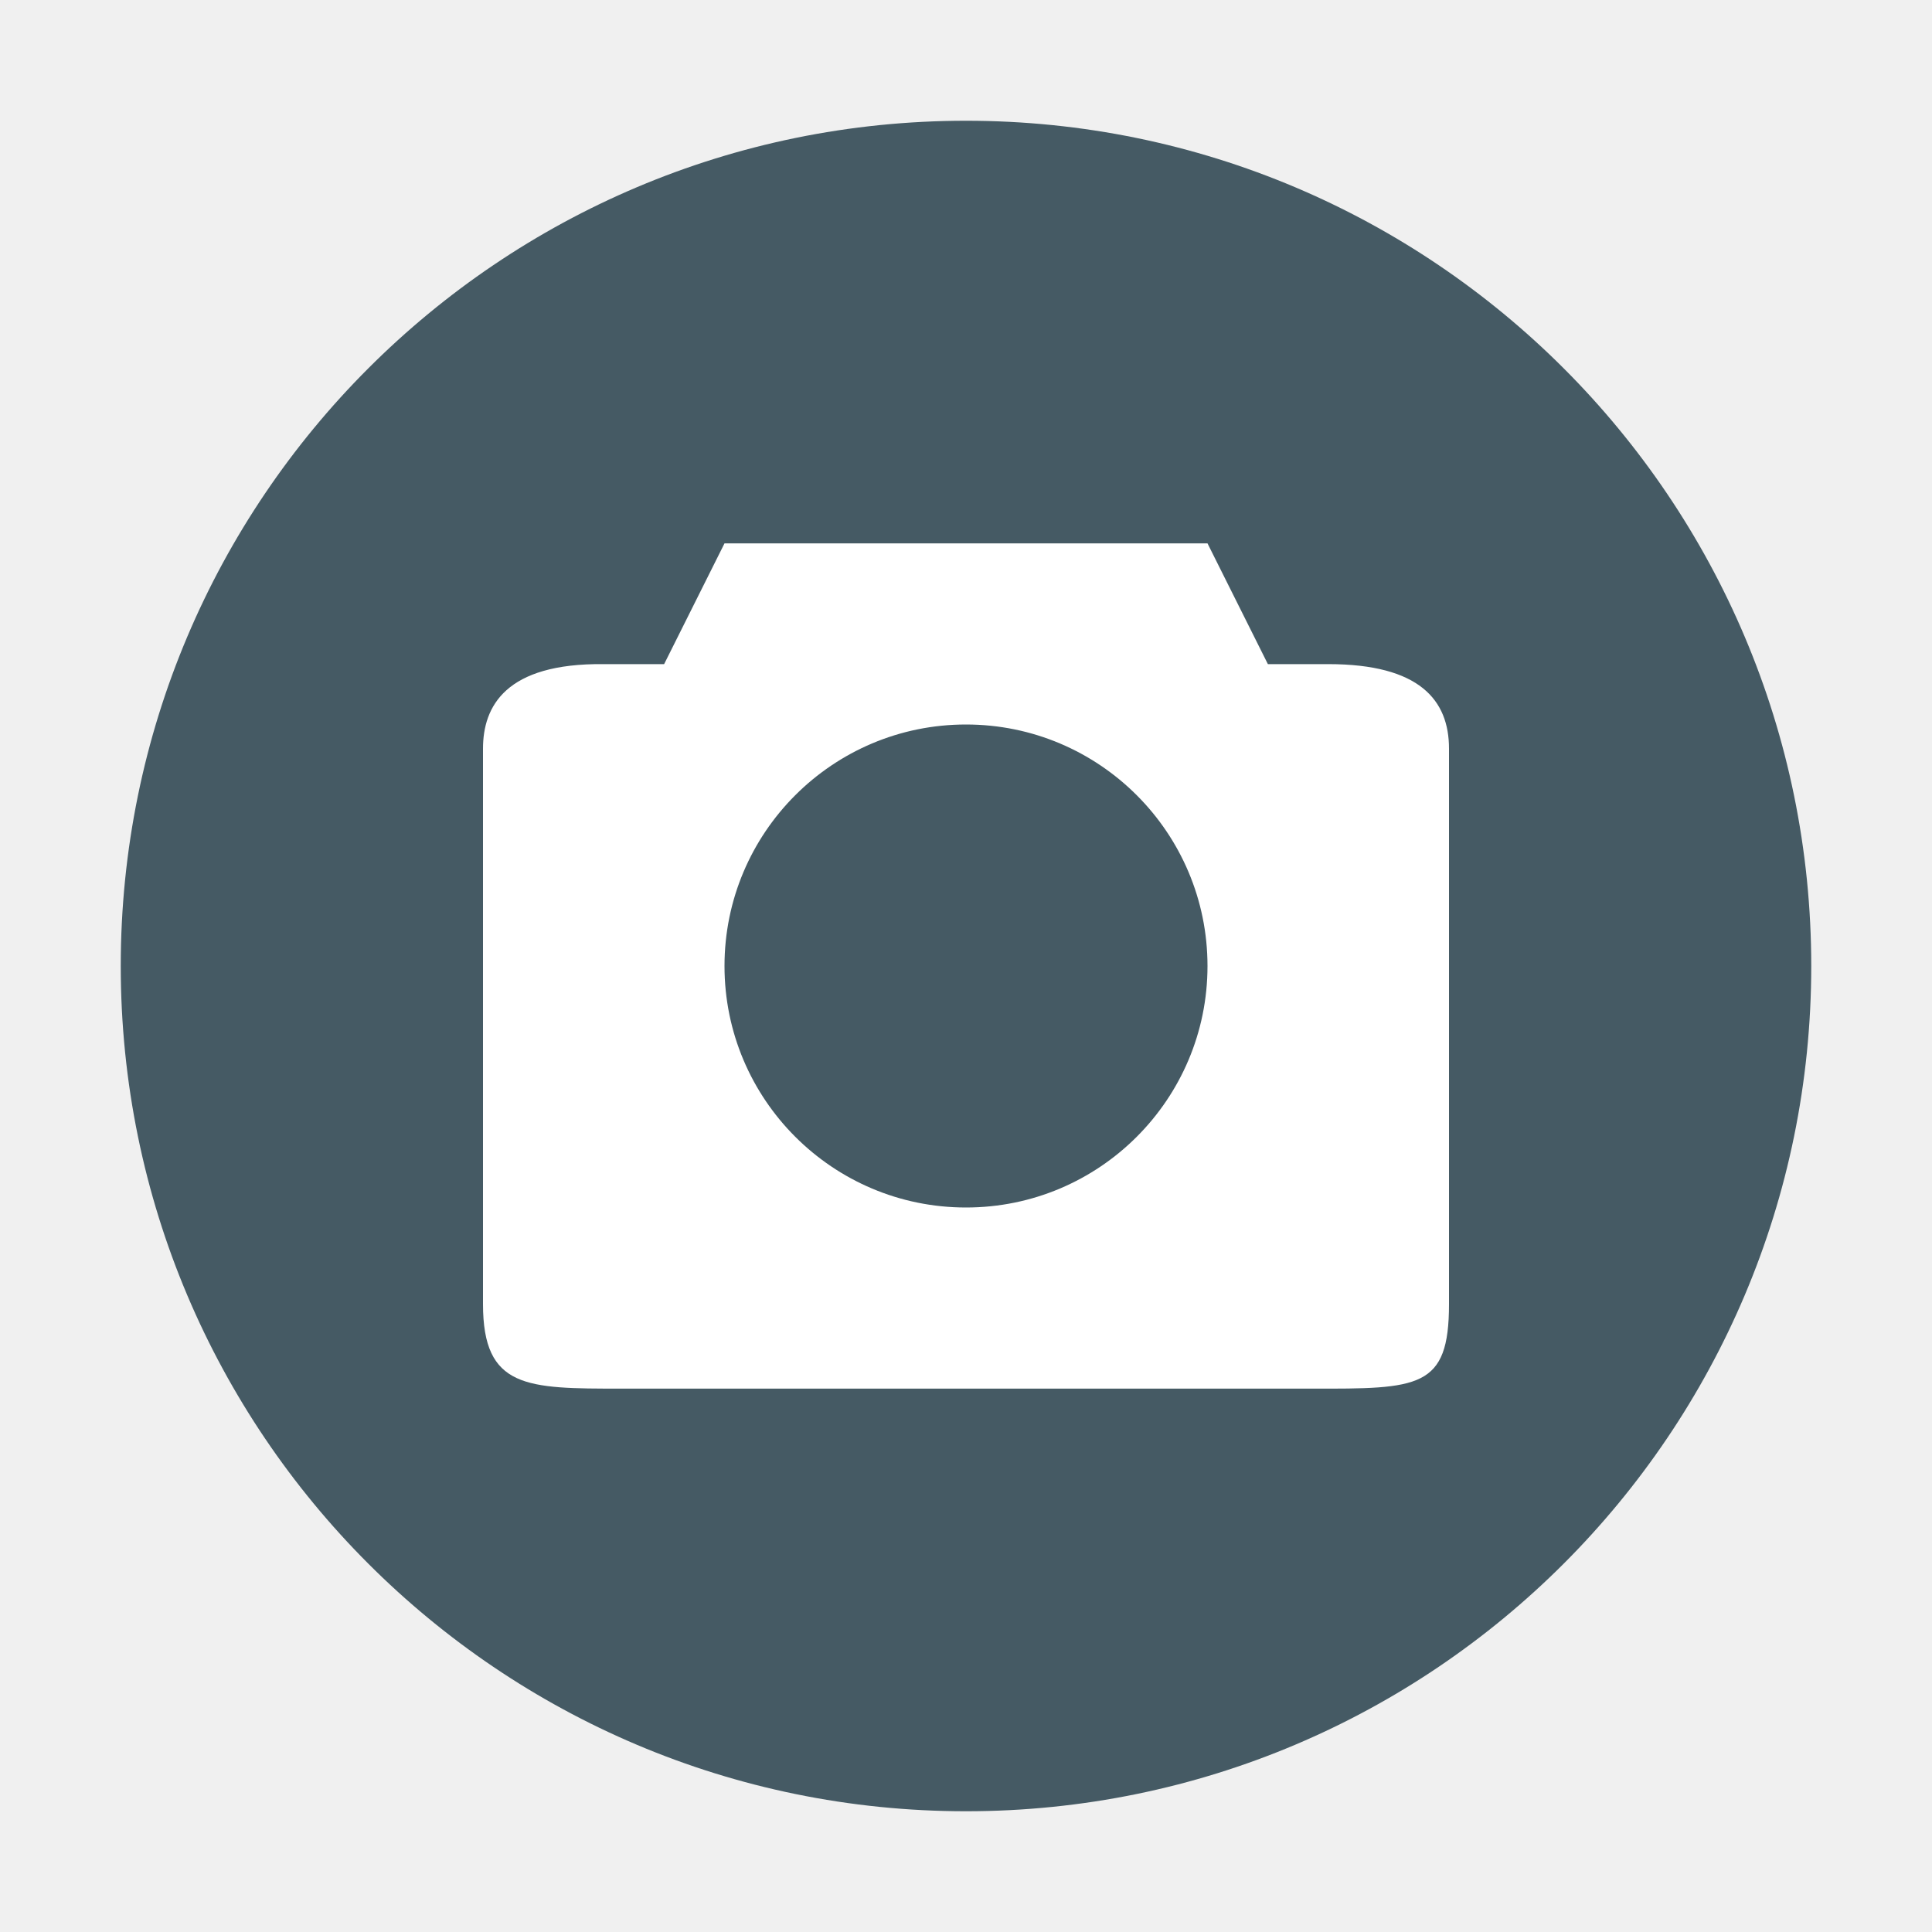
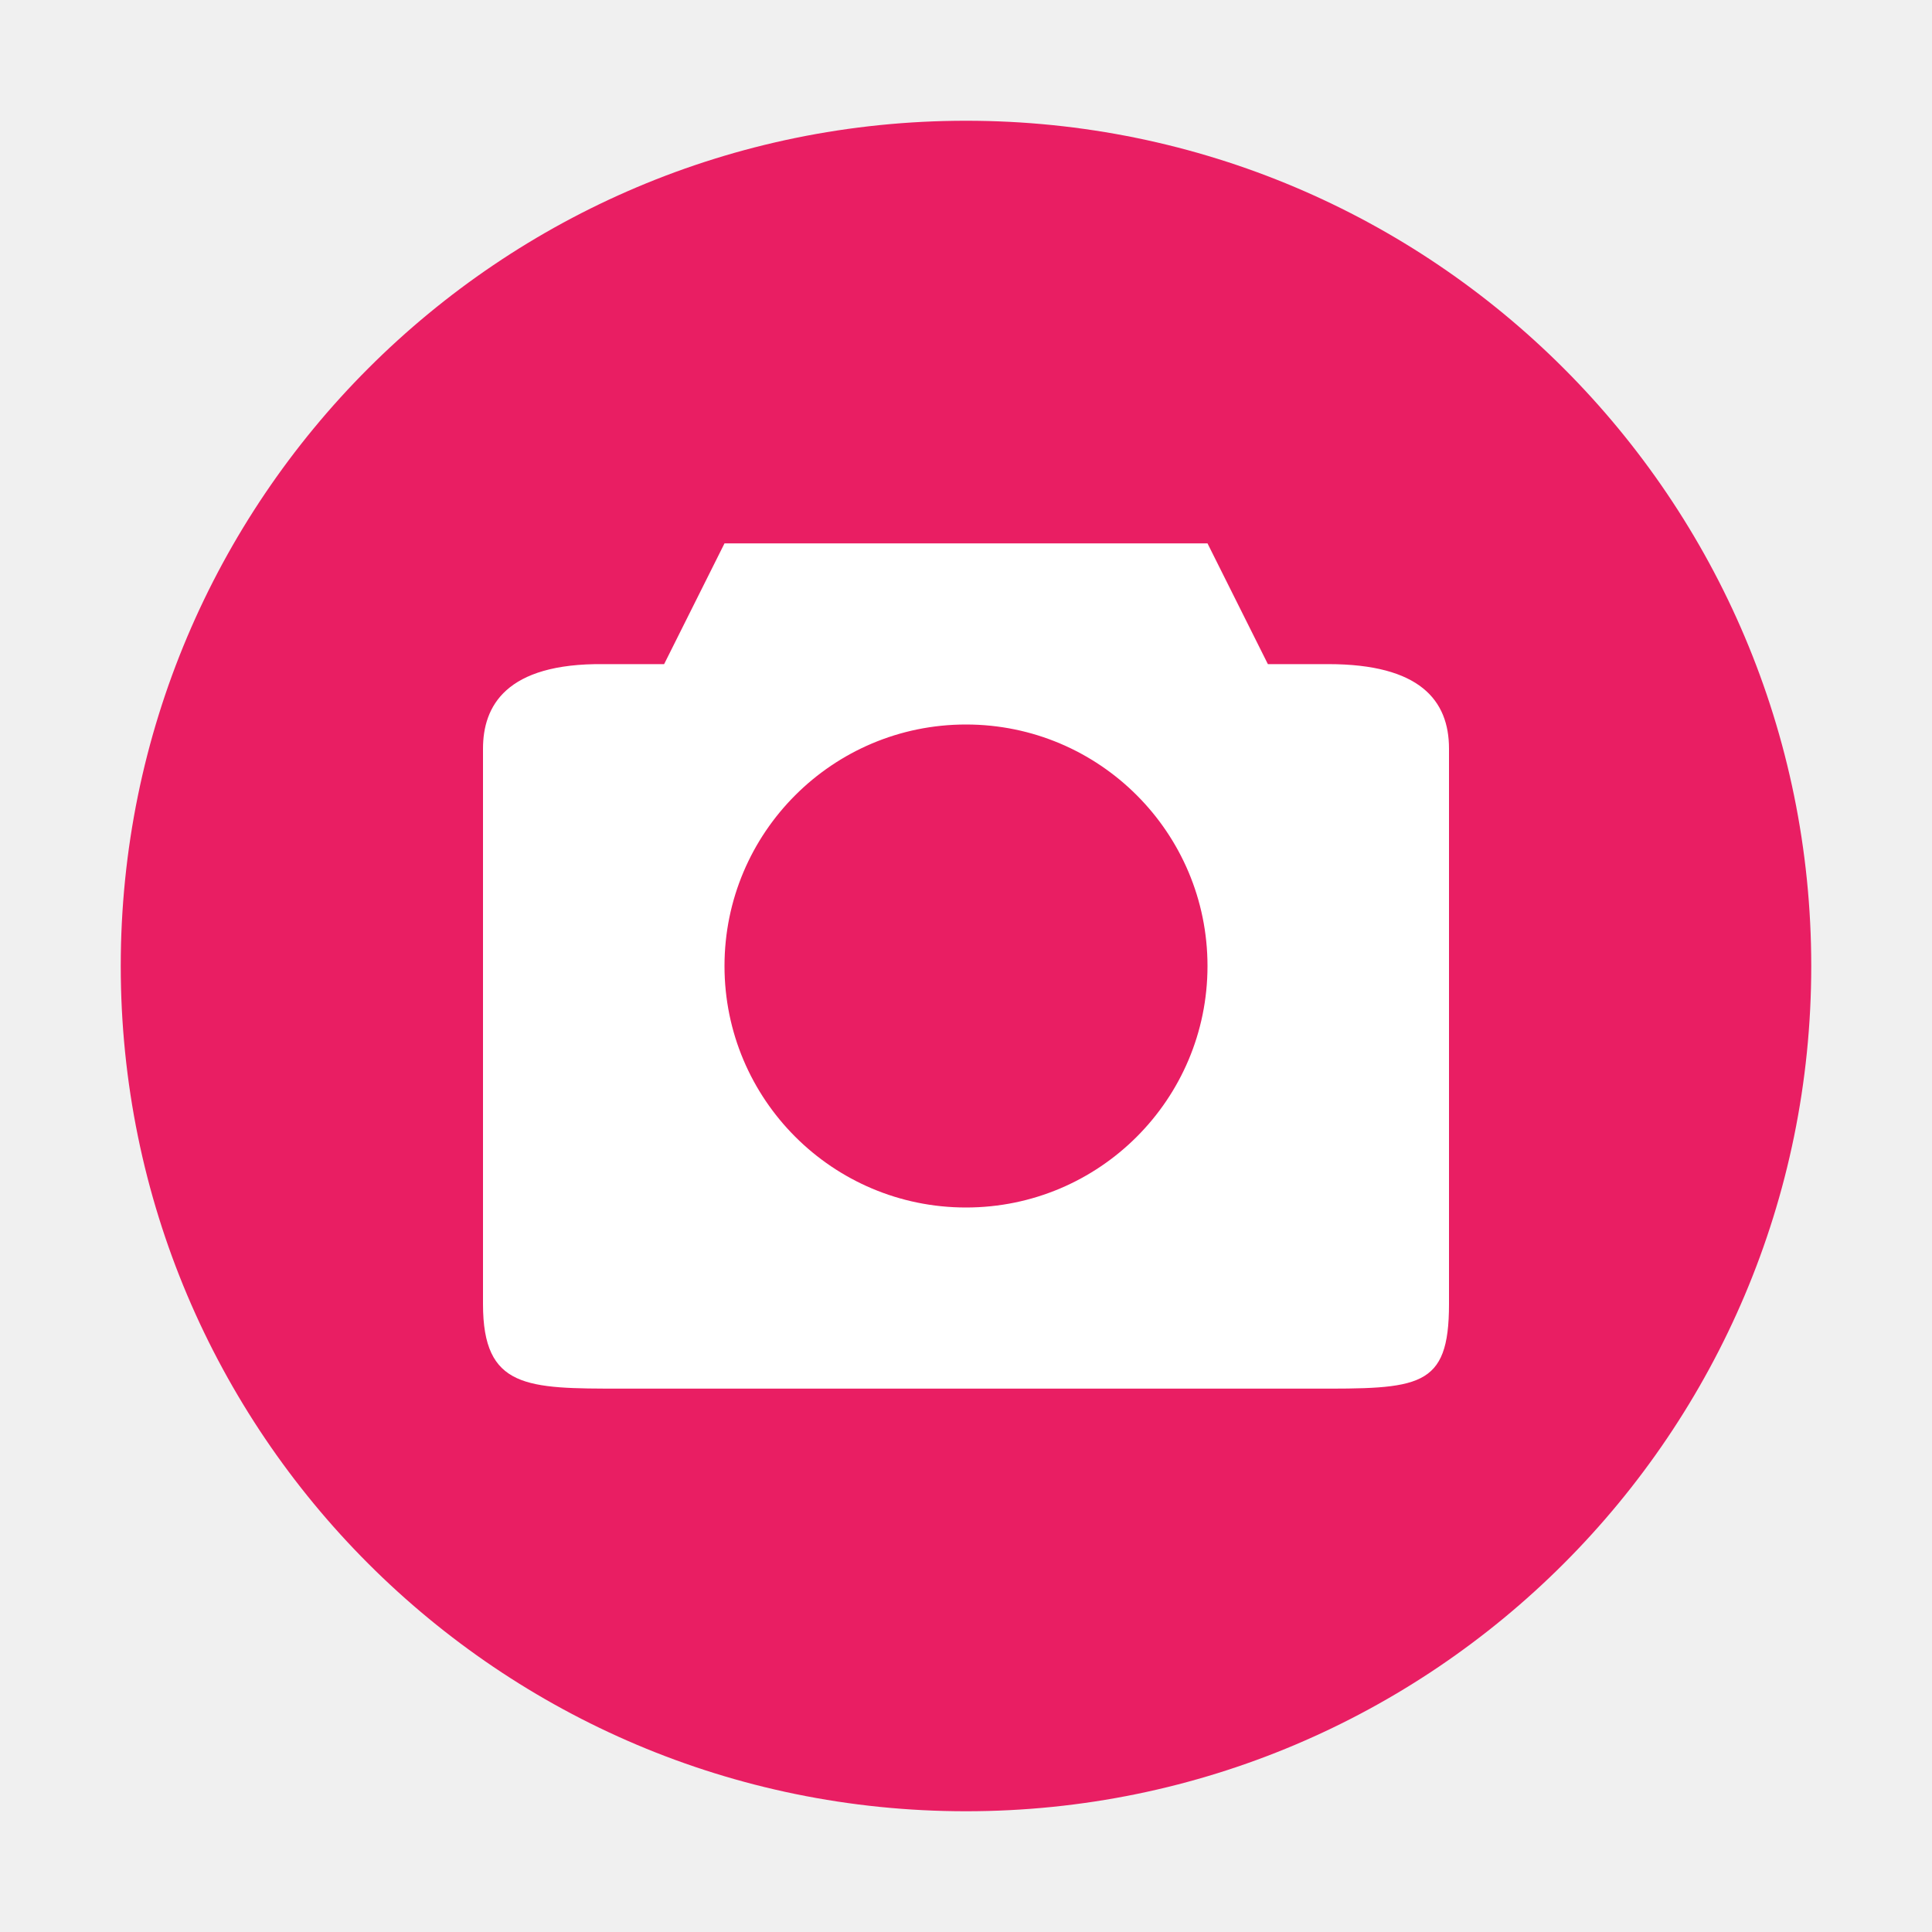
- <svg xmlns="http://www.w3.org/2000/svg" width="32" height="32" version="1.1">
-   <circle style="fill:#455a64" cx="16" cy="16" r="14" />
-   <path style="fill:#ffffff" d="m 12,9 -1,2 -1,0 C 8.372,10.982 8,11.701 8,12.4 l 0,9.2 C 8,23 8.726,23 10.285,23 l 11.43,0 C 23.505,23.004 24,23 24,21.6 L 24,12.4 C 24,11.599 23.517,11 22,11 l -1,0 -1,-2 z m 4,3 c 2.209,0 4,1.791 4,4 0,2.209 -1.791,4 -4,4 -2.209,0 -4,-1.791 -4,-4 0,-2.209 1.791,-4 4,-4 z" />
+ <svg xmlns="http://www.w3.org/2000/svg" width="32" height="32" version="1.1" id="svg6">
+   <defs id="defs10" />
+   <circle style="fill:#e91e63" cx="16" cy="16" r="14" id="circle2" />
+   <path style="fill:#ffffff" d="m 12,9 -1,2 -1,0 C 8.372,10.982 8,11.701 8,12.4 l 0,9.2 C 8,23 8.726,23 10.285,23 l 11.43,0 C 23.505,23.004 24,23 24,21.6 L 24,12.4 C 24,11.599 23.517,11 22,11 l -1,0 -1,-2 z m 4,3 c 2.209,0 4,1.791 4,4 0,2.209 -1.791,4 -4,4 -2.209,0 -4,-1.791 -4,-4 0,-2.209 1.791,-4 4,-4 z" id="path4" />
</svg>
